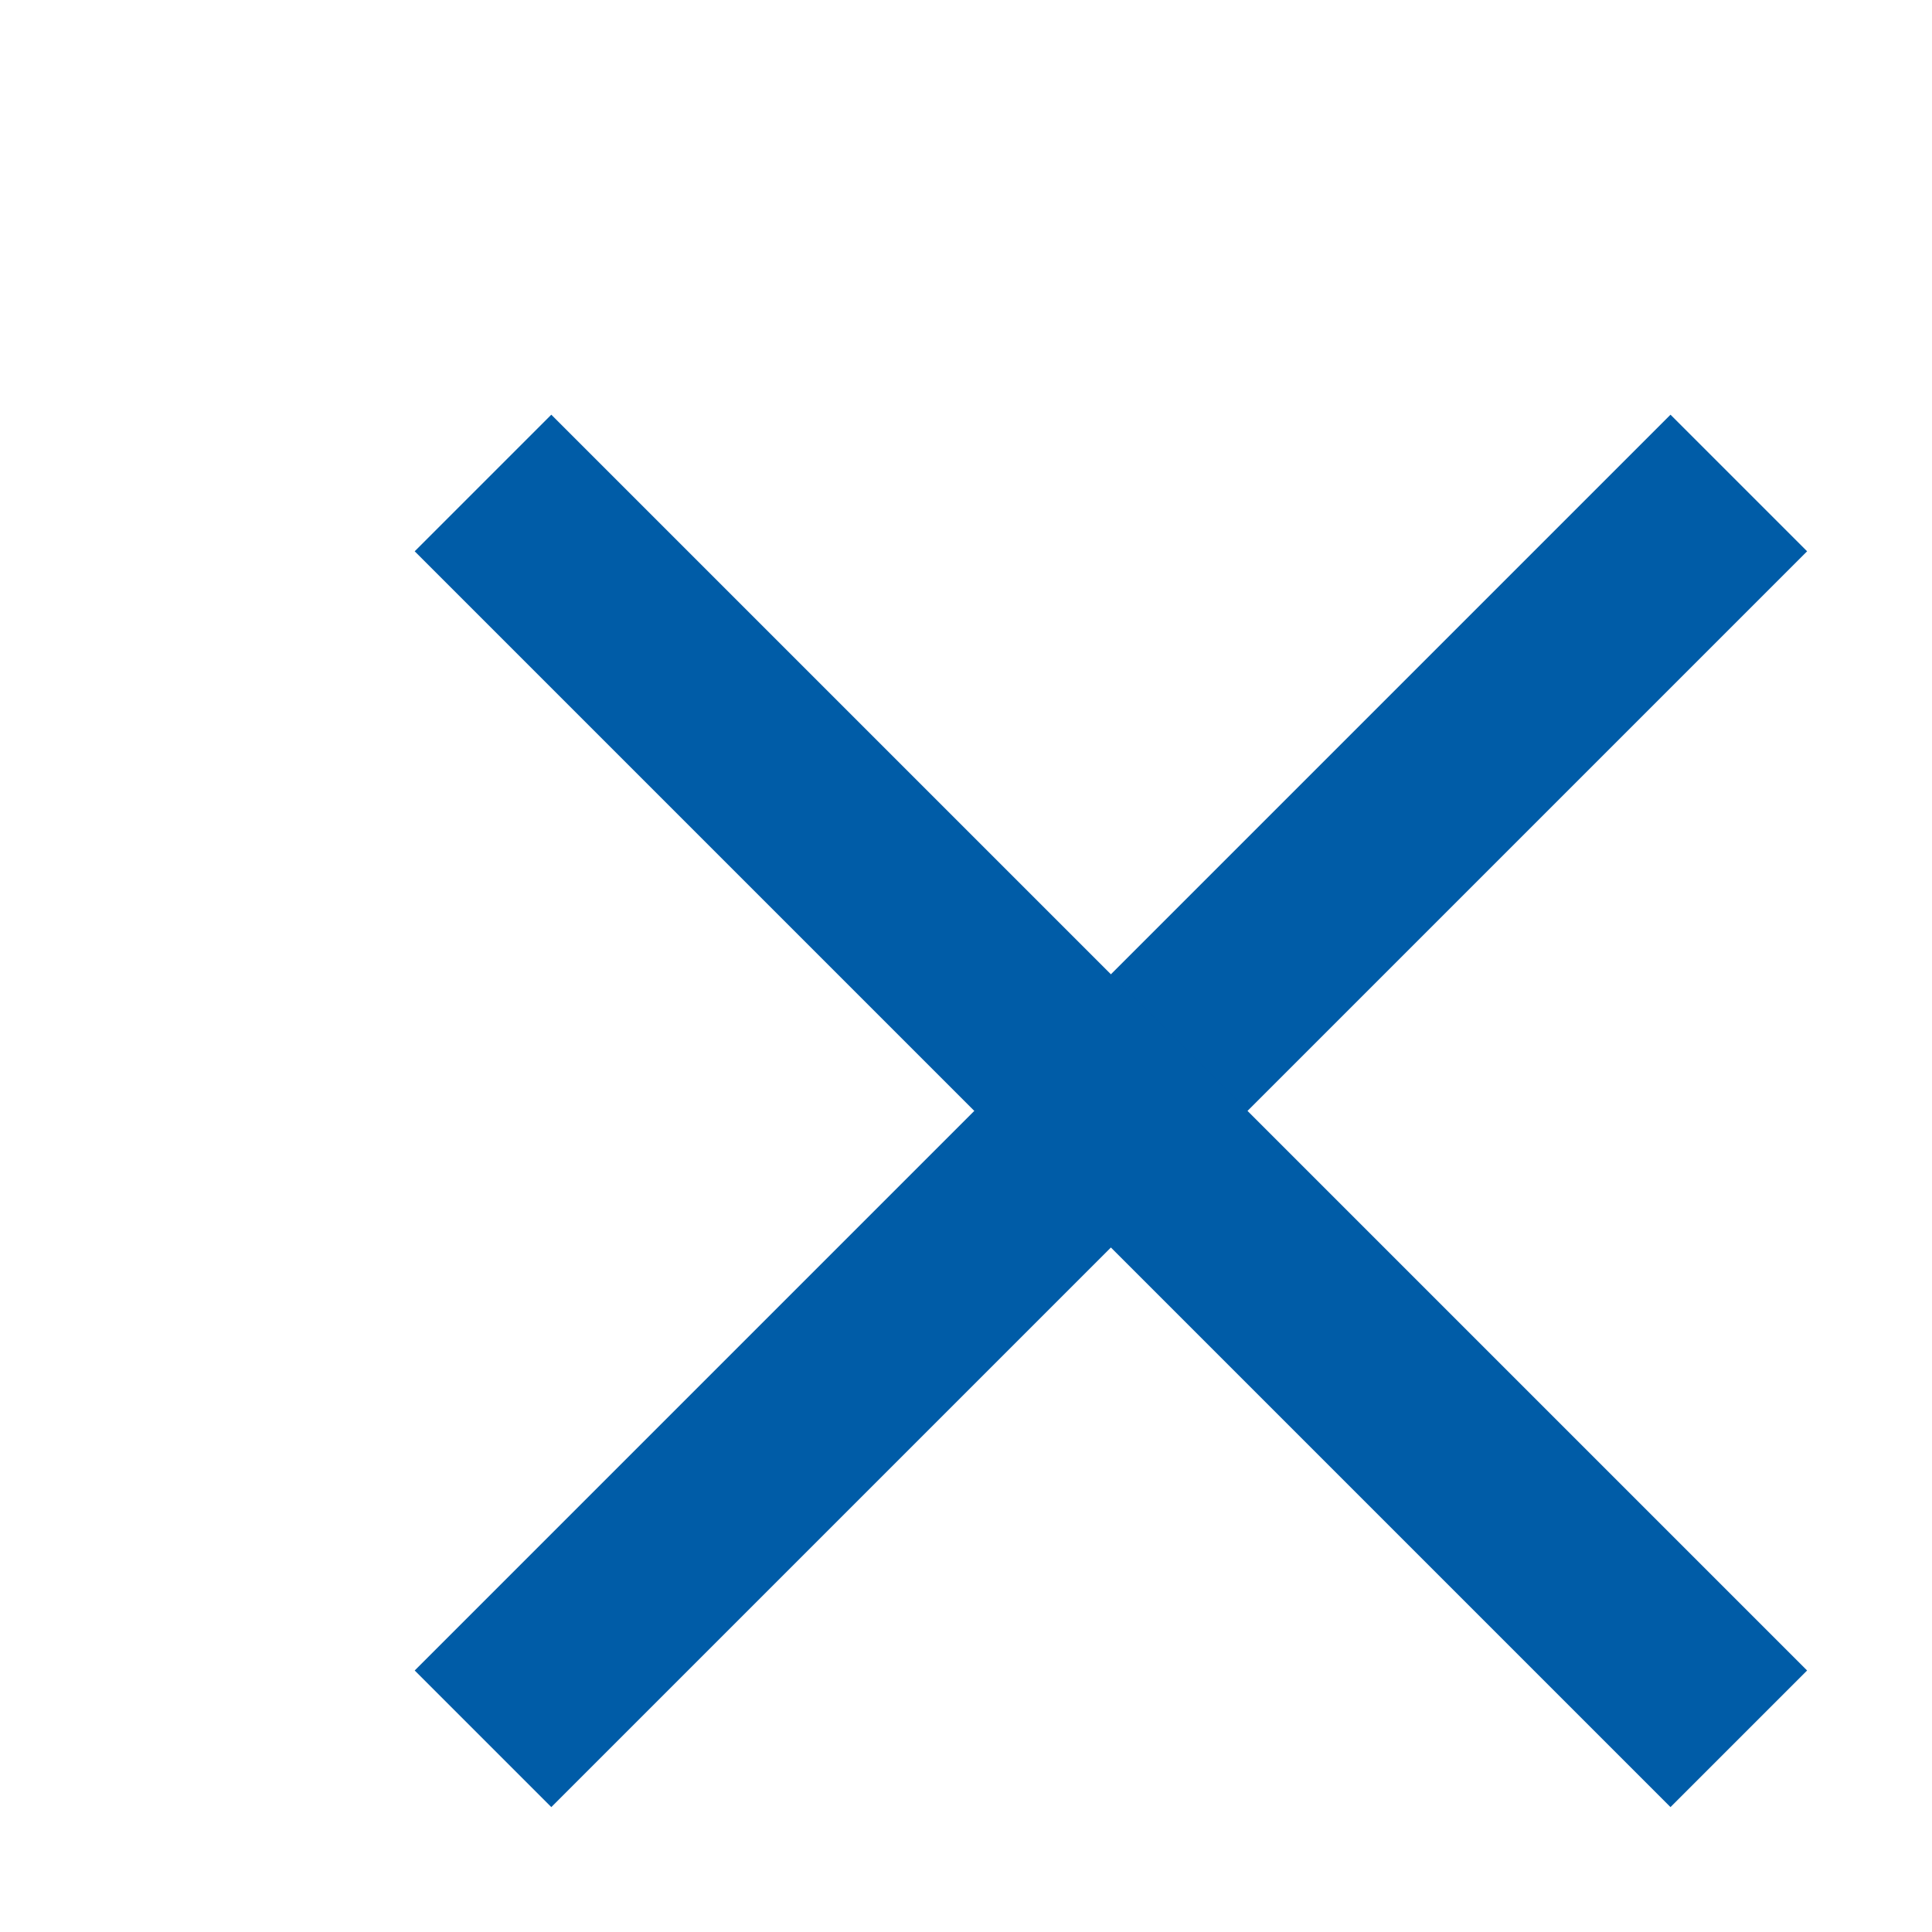
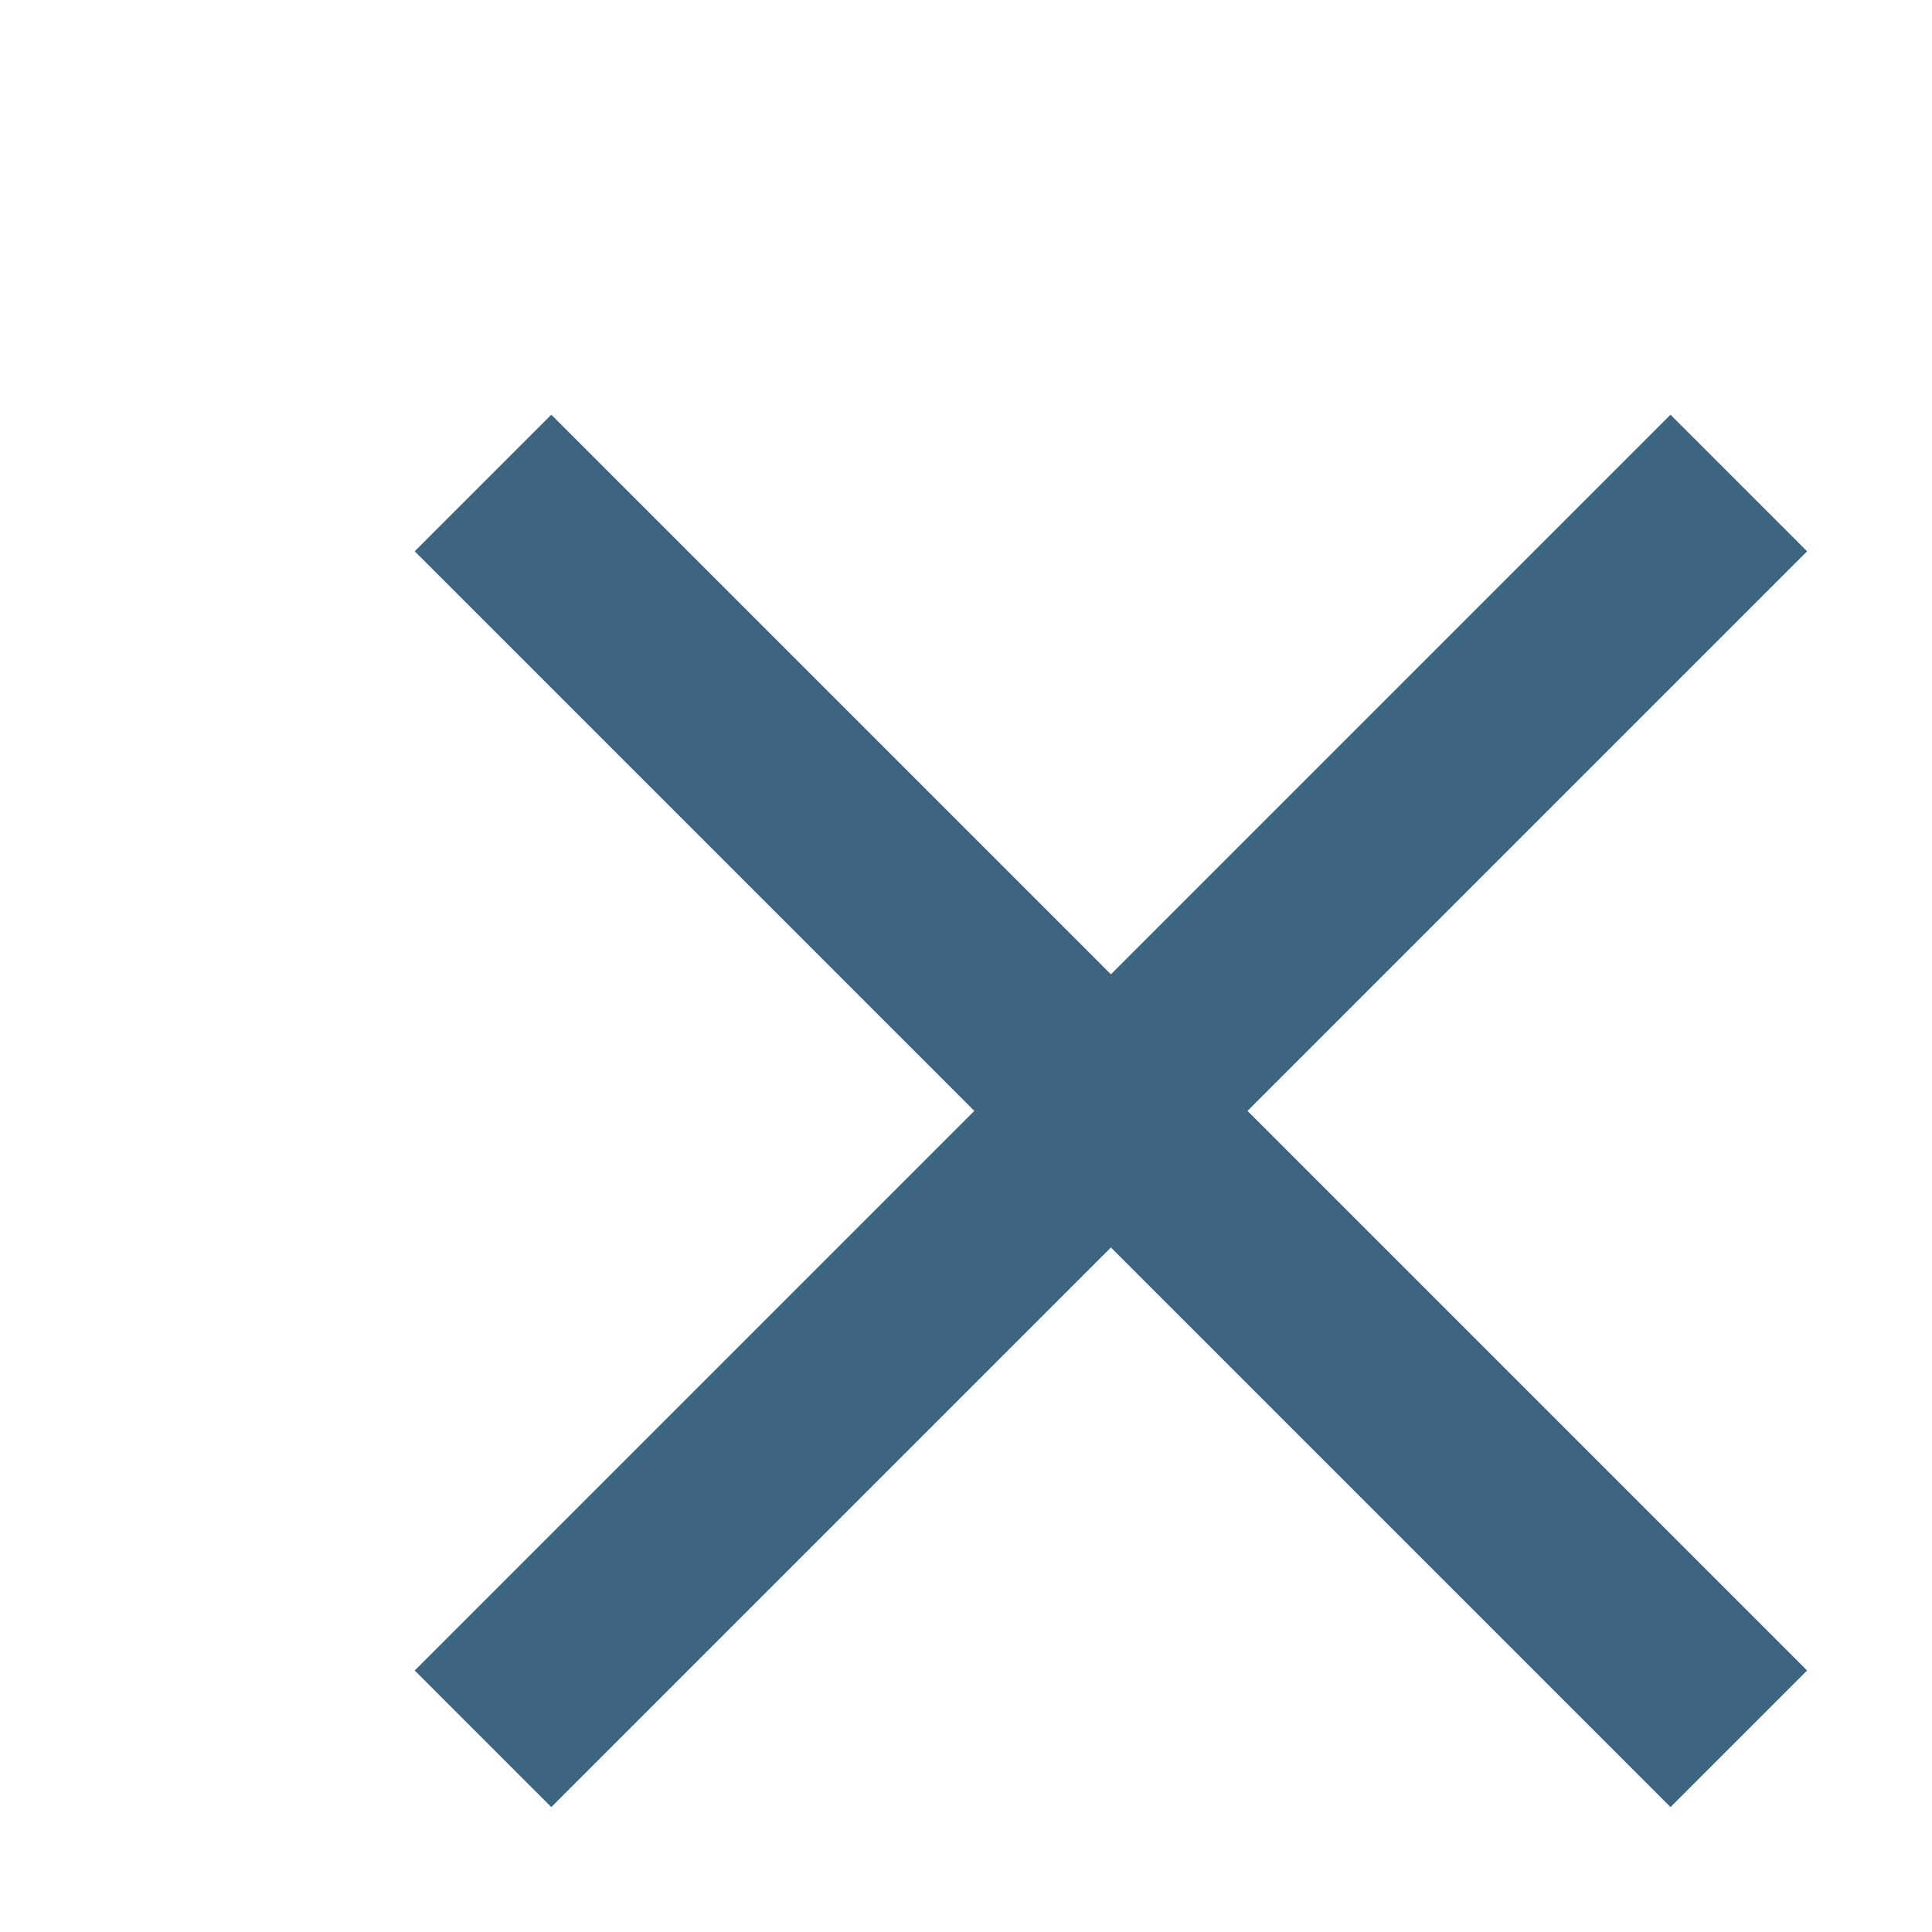
- <svg xmlns="http://www.w3.org/2000/svg" version="1.1" baseProfile="tiny" id="Layer_1" x="0px" y="0px" width="20px" height="20px" viewBox="0 0 20 20" xml:space="preserve">
-   <line fill="none" stroke="#005CA7" stroke-width="2" stroke-miterlimit="10" x1="5" y1="18" x2="18" y2="5" />
-   <line fill="none" stroke="#005CA7" stroke-width="2" stroke-miterlimit="10" x1="18" y1="18" x2="5" y2="5" />
+ <svg xmlns="http://www.w3.org/2000/svg" version="1.1" id="Layer_1" x="0px" y="0px" width="20px" height="20px" viewBox="0 0 20 20" enable-background="new 0 0 20 20" xml:space="preserve">
+   <line fill="none" stroke="#3D6480" stroke-width="2" stroke-miterlimit="10" x1="5" y1="18" x2="18" y2="5" />
+   <line fill="none" stroke="#3D6480" stroke-width="2" stroke-miterlimit="10" x1="18" y1="18" x2="5" y2="5" />
</svg>
